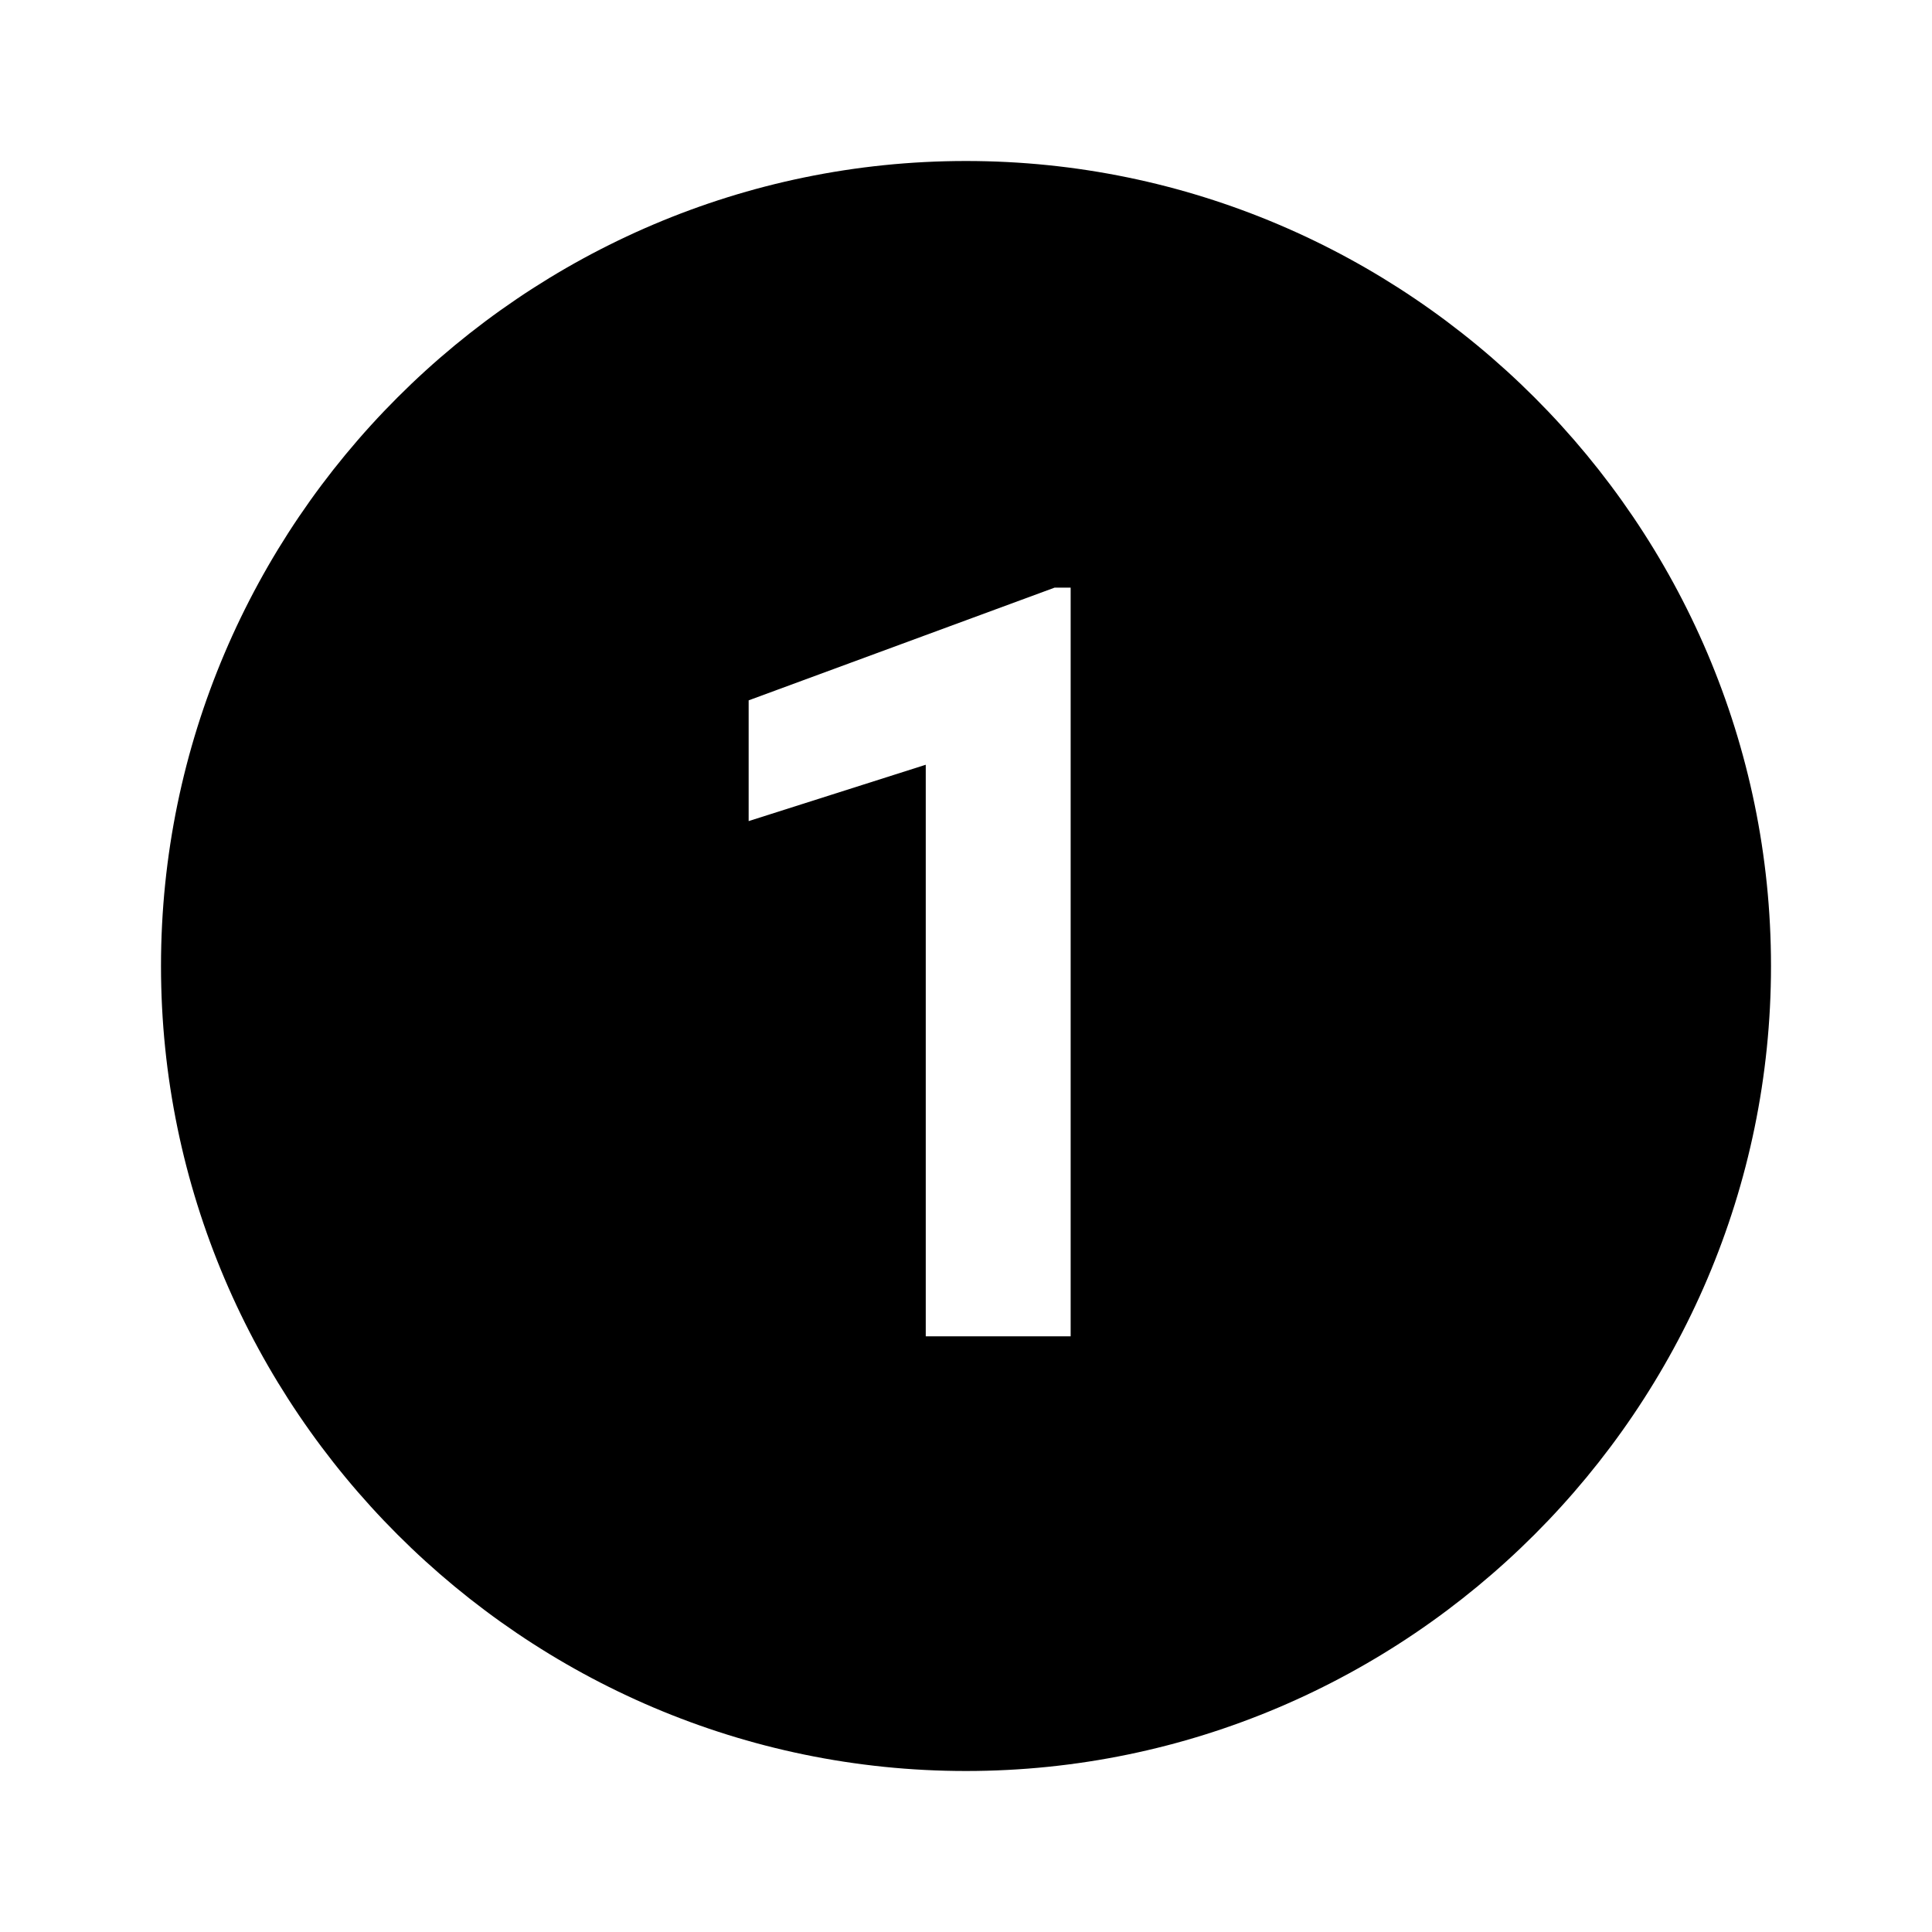
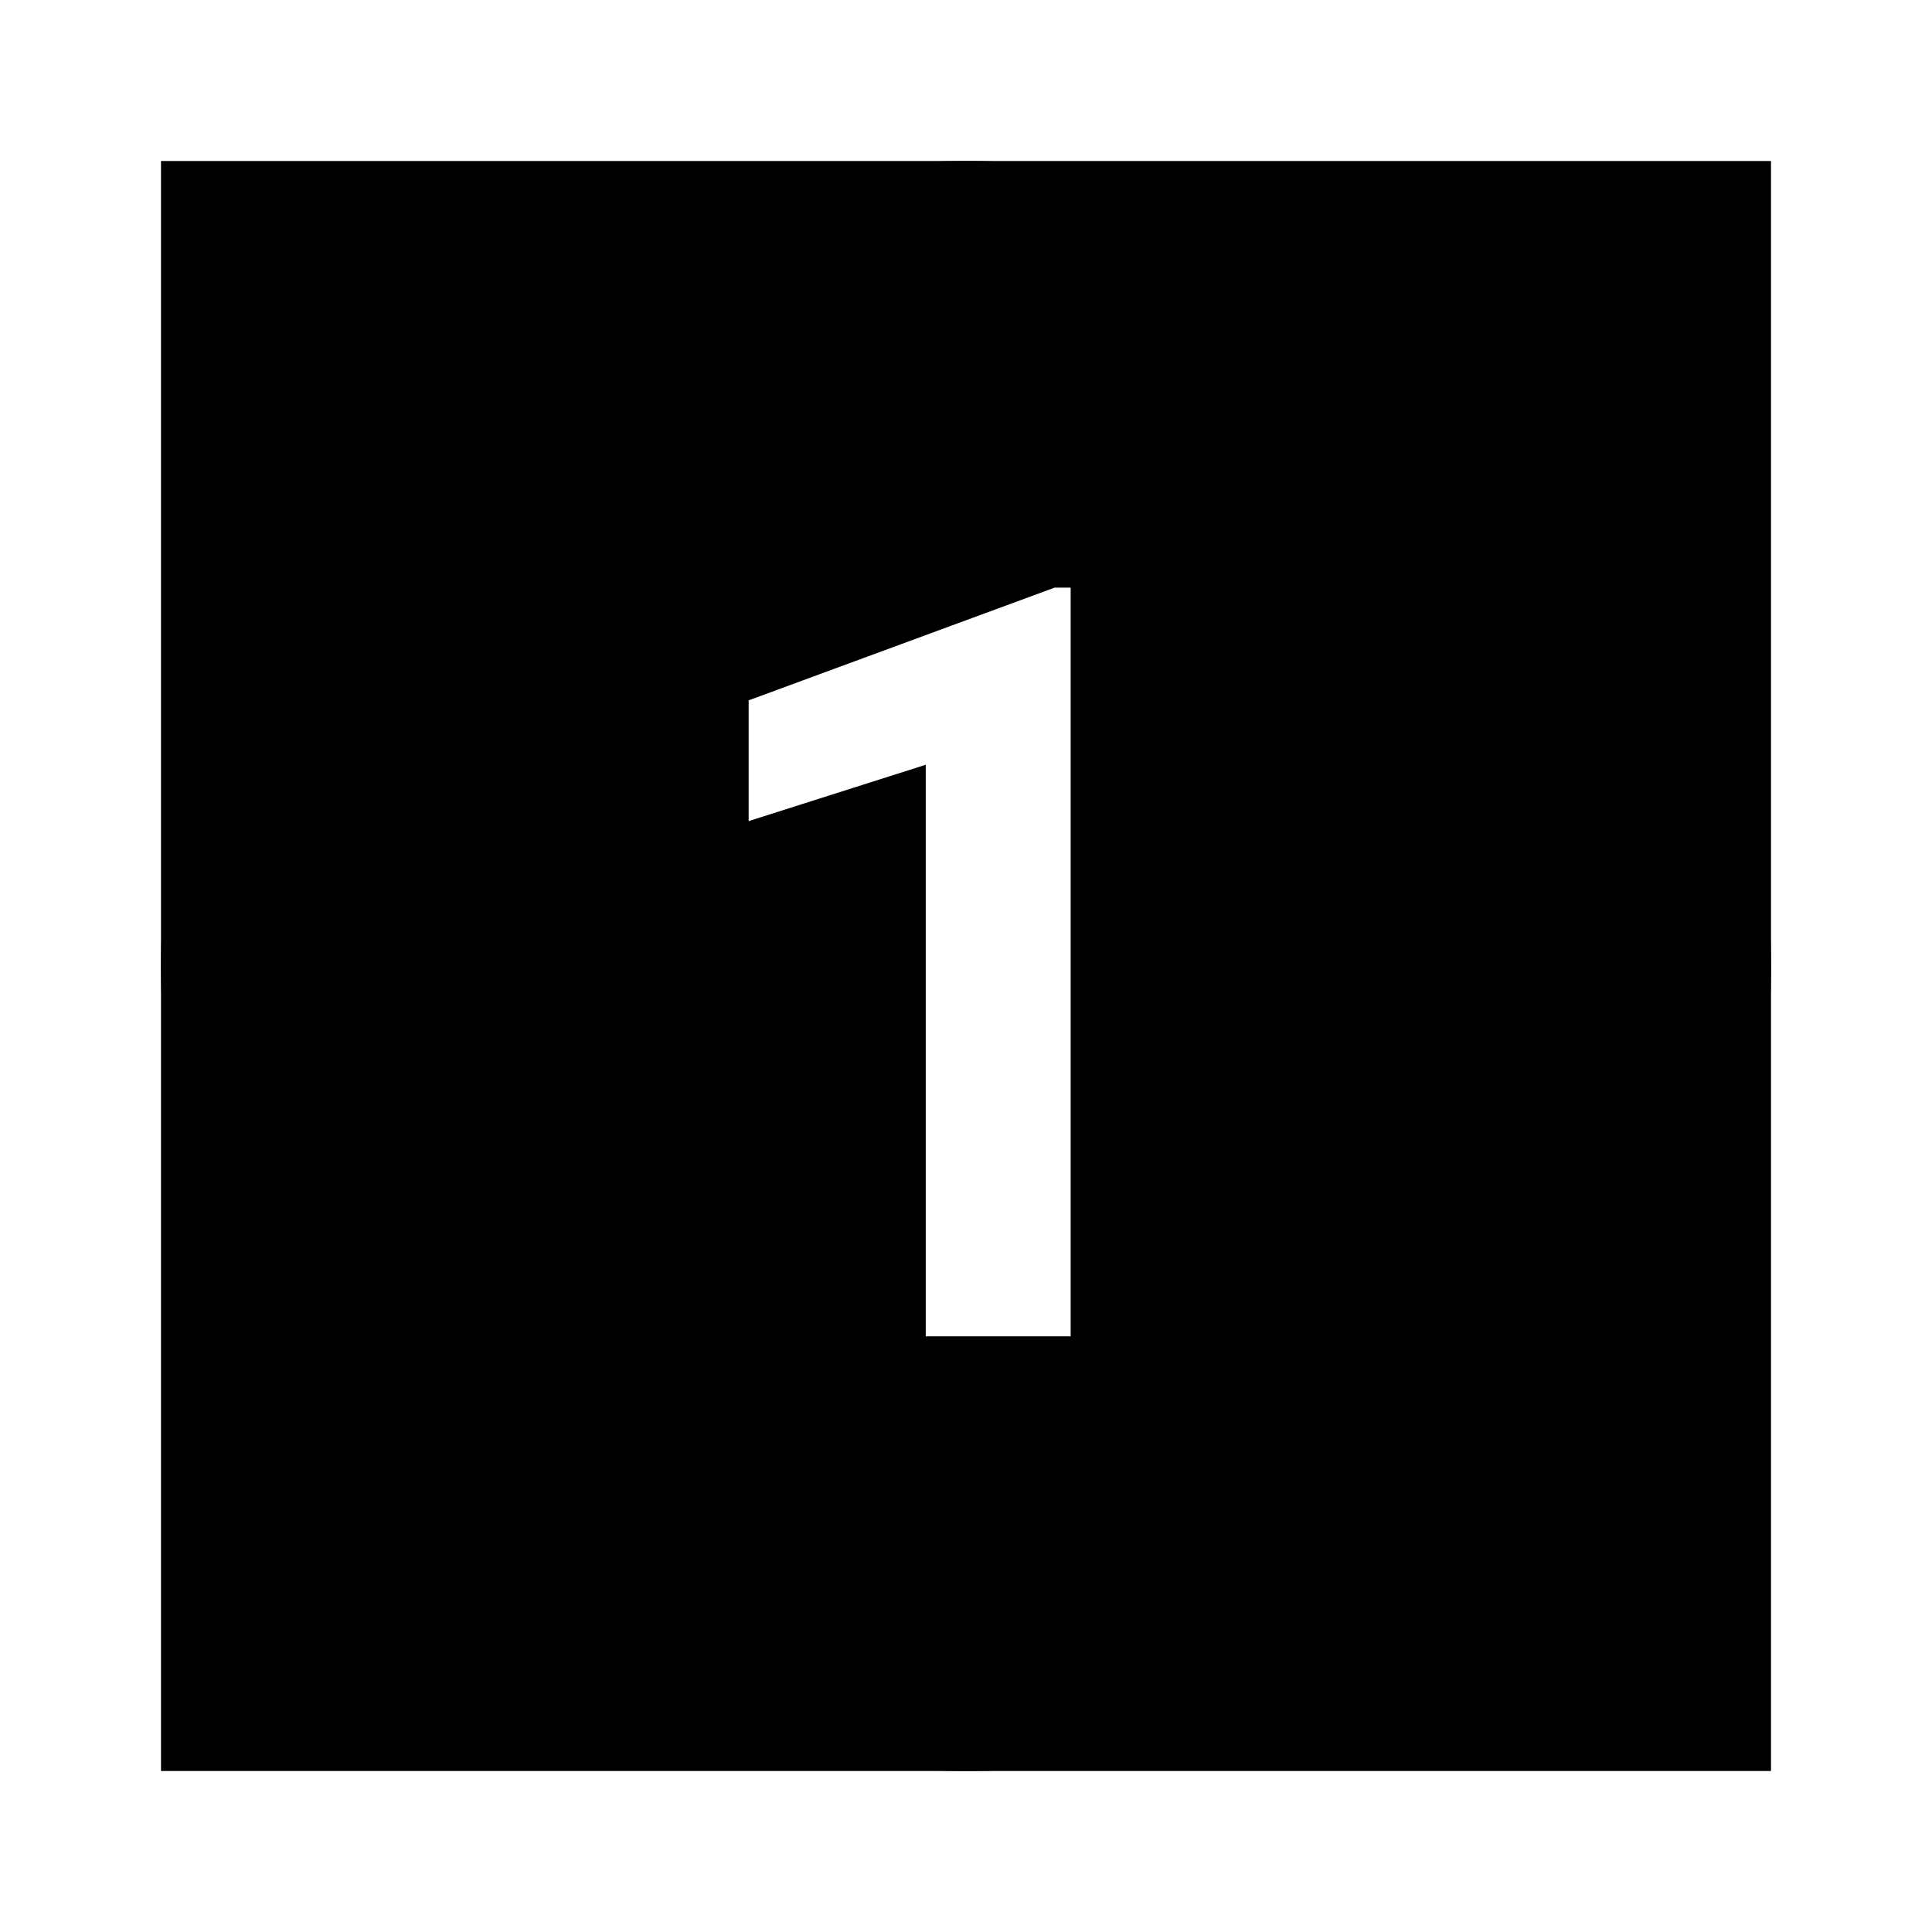
- <svg xmlns="http://www.w3.org/2000/svg" viewBox="0 0 24 24" enable-background="new 0 0 24 24">
+ <svg xmlns="http://www.w3.org/2000/svg" version="1.1" id="Calque_1" x="0px" y="0px" viewBox="0 0 24 24" style="enable-background:new 0 0 24 24;" xml:space="preserve">
  <path d="M12,2C6.5,2,2,6.5,2,12s4.5,10,10,10s10-4.5,10-10S17.5,2,12,2z M13.3,16.6h-1.8V9.5l-2.2,0.7V8.7l3.8-1.4h0.2V16.6z" />
+   <path d="M2,2v20h20V2H2z M12.5,18.7c-3.9,0-7-3.1-7-7s3.1-7,7-7s7,3.1,7,7S16.3,18.7,12.5,18.7z" />
</svg>
